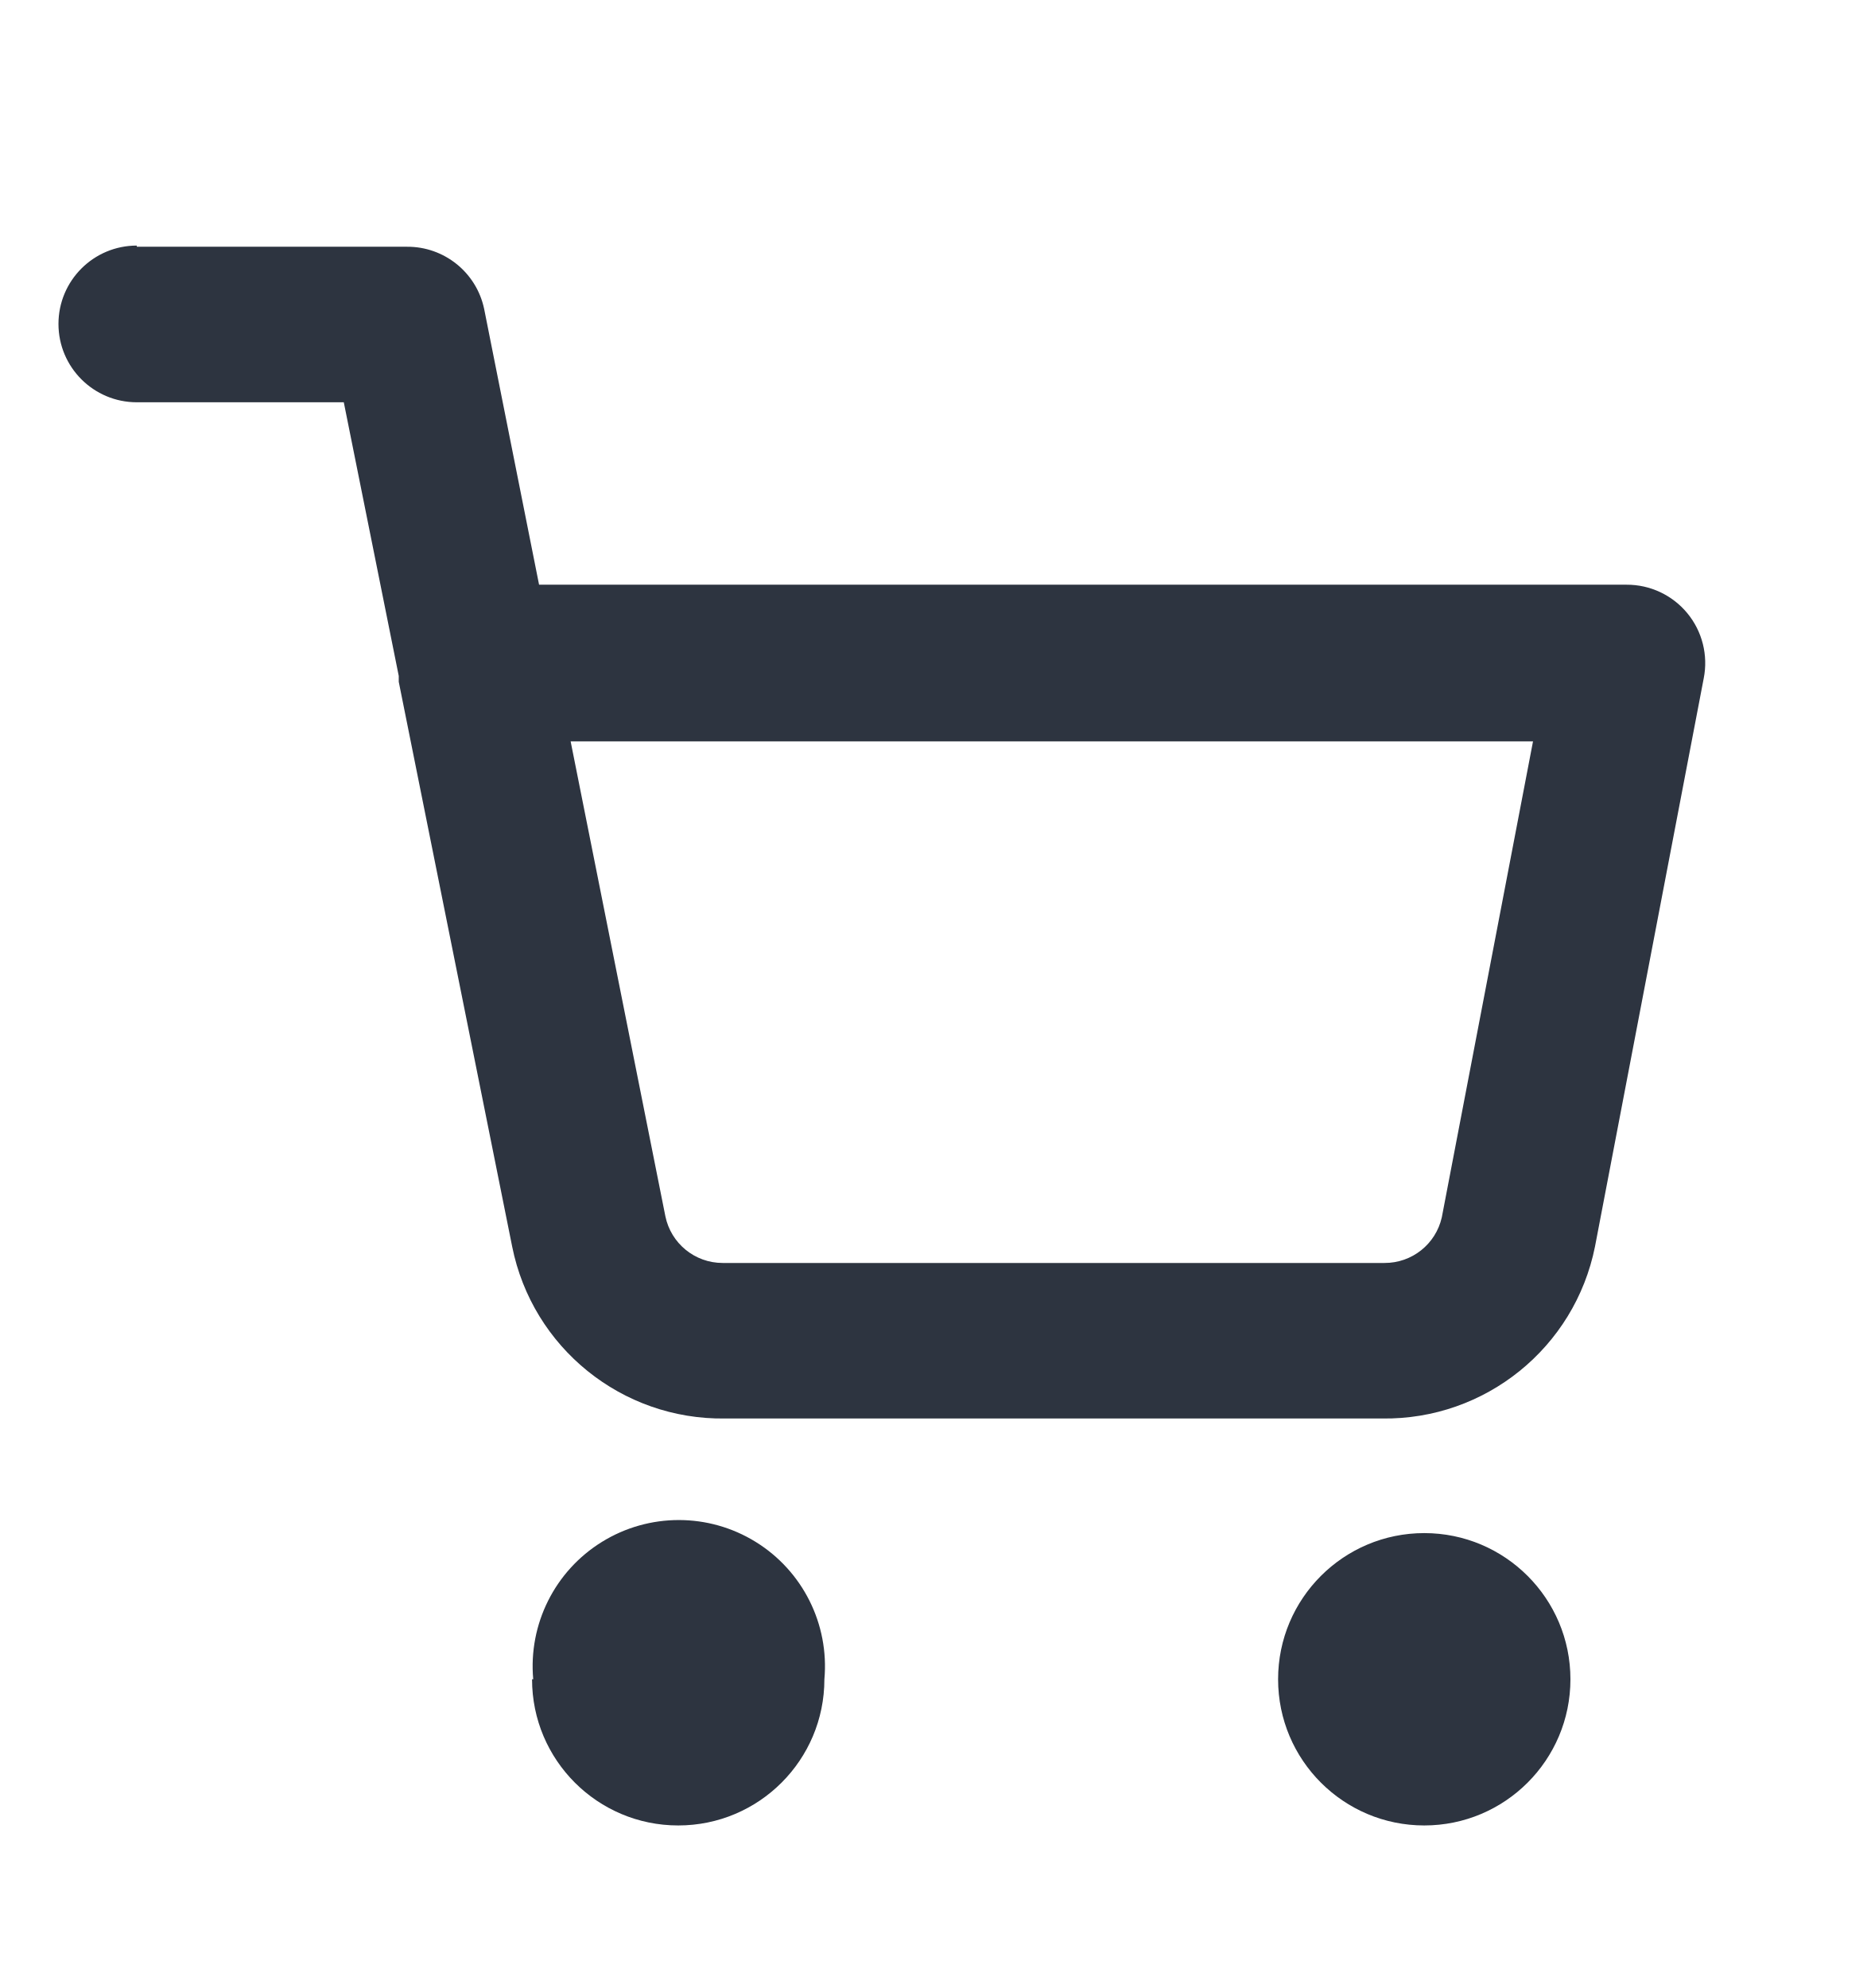
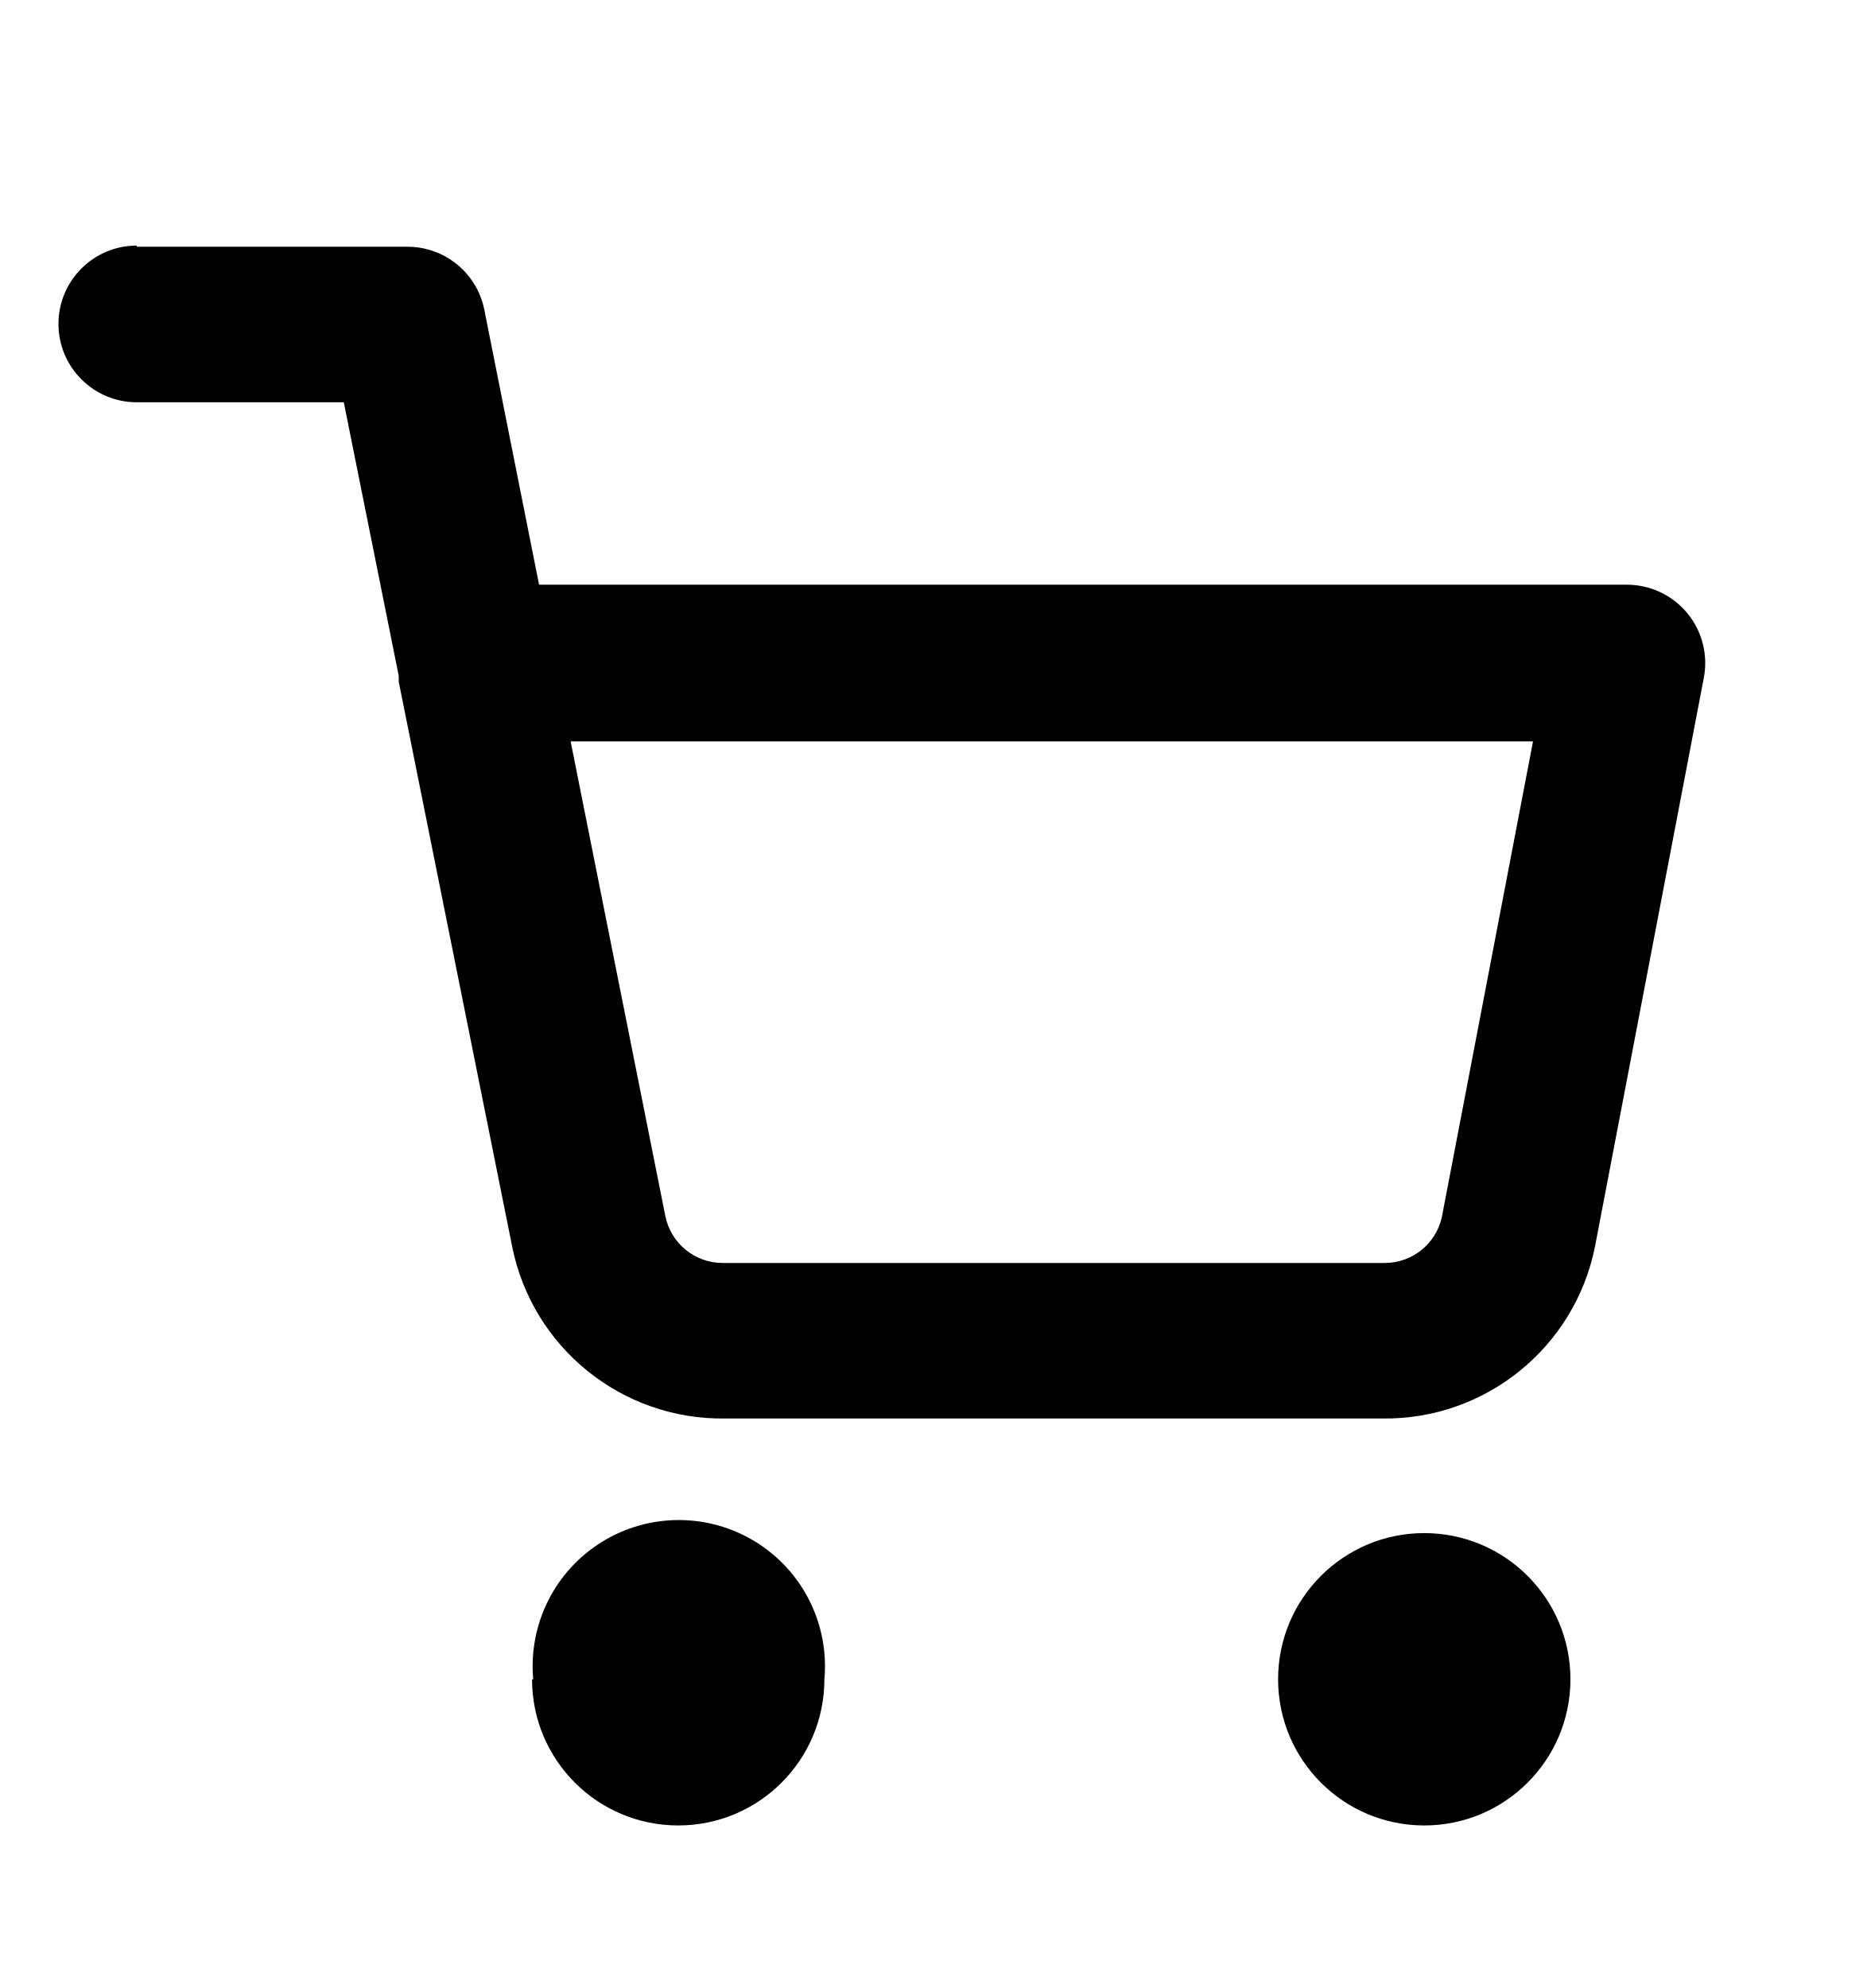
- <svg xmlns="http://www.w3.org/2000/svg" width="16" height="17" viewBox="0 0 16 17" fill="none">
-   <path fill-rule="evenodd" clip-rule="evenodd" d="M1.17 2.1a.67.67 0 0 0 0 1.34h1.77l.47 2.34v.05l.97 4.83a1.83 1.83 0 0 0 1.82 1.47h5.62a1.83 1.83 0 0 0 1.82-1.47l.93-4.86a.67.67 0 0 0-.66-.8h-9.3l-.47-2.36a.67.67 0 0 0-.66-.53H1.17Zm4.52 8.3-.81-4.06h8.23l-.78 4.07a.5.5 0 0 1-.49.39H6.18a.5.5 0 0 1-.49-.4Zm-1.13 3.96a1.25 1.25 0 1 1 2.49 0 1.25 1.25 0 0 1-2.5 0Zm6.37 0a1.25 1.25 0 1 1 2.5 0 1.25 1.25 0 0 1-2.5 0Z" fill="#2D3440" />
+ <svg xmlns="http://www.w3.org/2000/svg" width="16" height="17" viewBox="0 0 16 17" fill="currentColor">
+   <path fill-rule="evenodd" clip-rule="evenodd" d="M1.17 2.1a.67.67 0 0 0 0 1.34h1.77l.47 2.34v.05l.97 4.83a1.83 1.83 0 0 0 1.82 1.47h5.62a1.83 1.83 0 0 0 1.82-1.47l.93-4.86a.67.67 0 0 0-.66-.8h-9.3l-.47-2.36a.67.67 0 0 0-.66-.53H1.17Zm4.52 8.3-.81-4.06h8.23l-.78 4.07a.5.5 0 0 1-.49.39H6.18a.5.5 0 0 1-.49-.4Zm-1.13 3.96a1.25 1.25 0 1 1 2.49 0 1.25 1.25 0 0 1-2.5 0Zm6.37 0a1.25 1.25 0 1 1 2.5 0 1.25 1.25 0 0 1-2.5 0Z" />
</svg>
